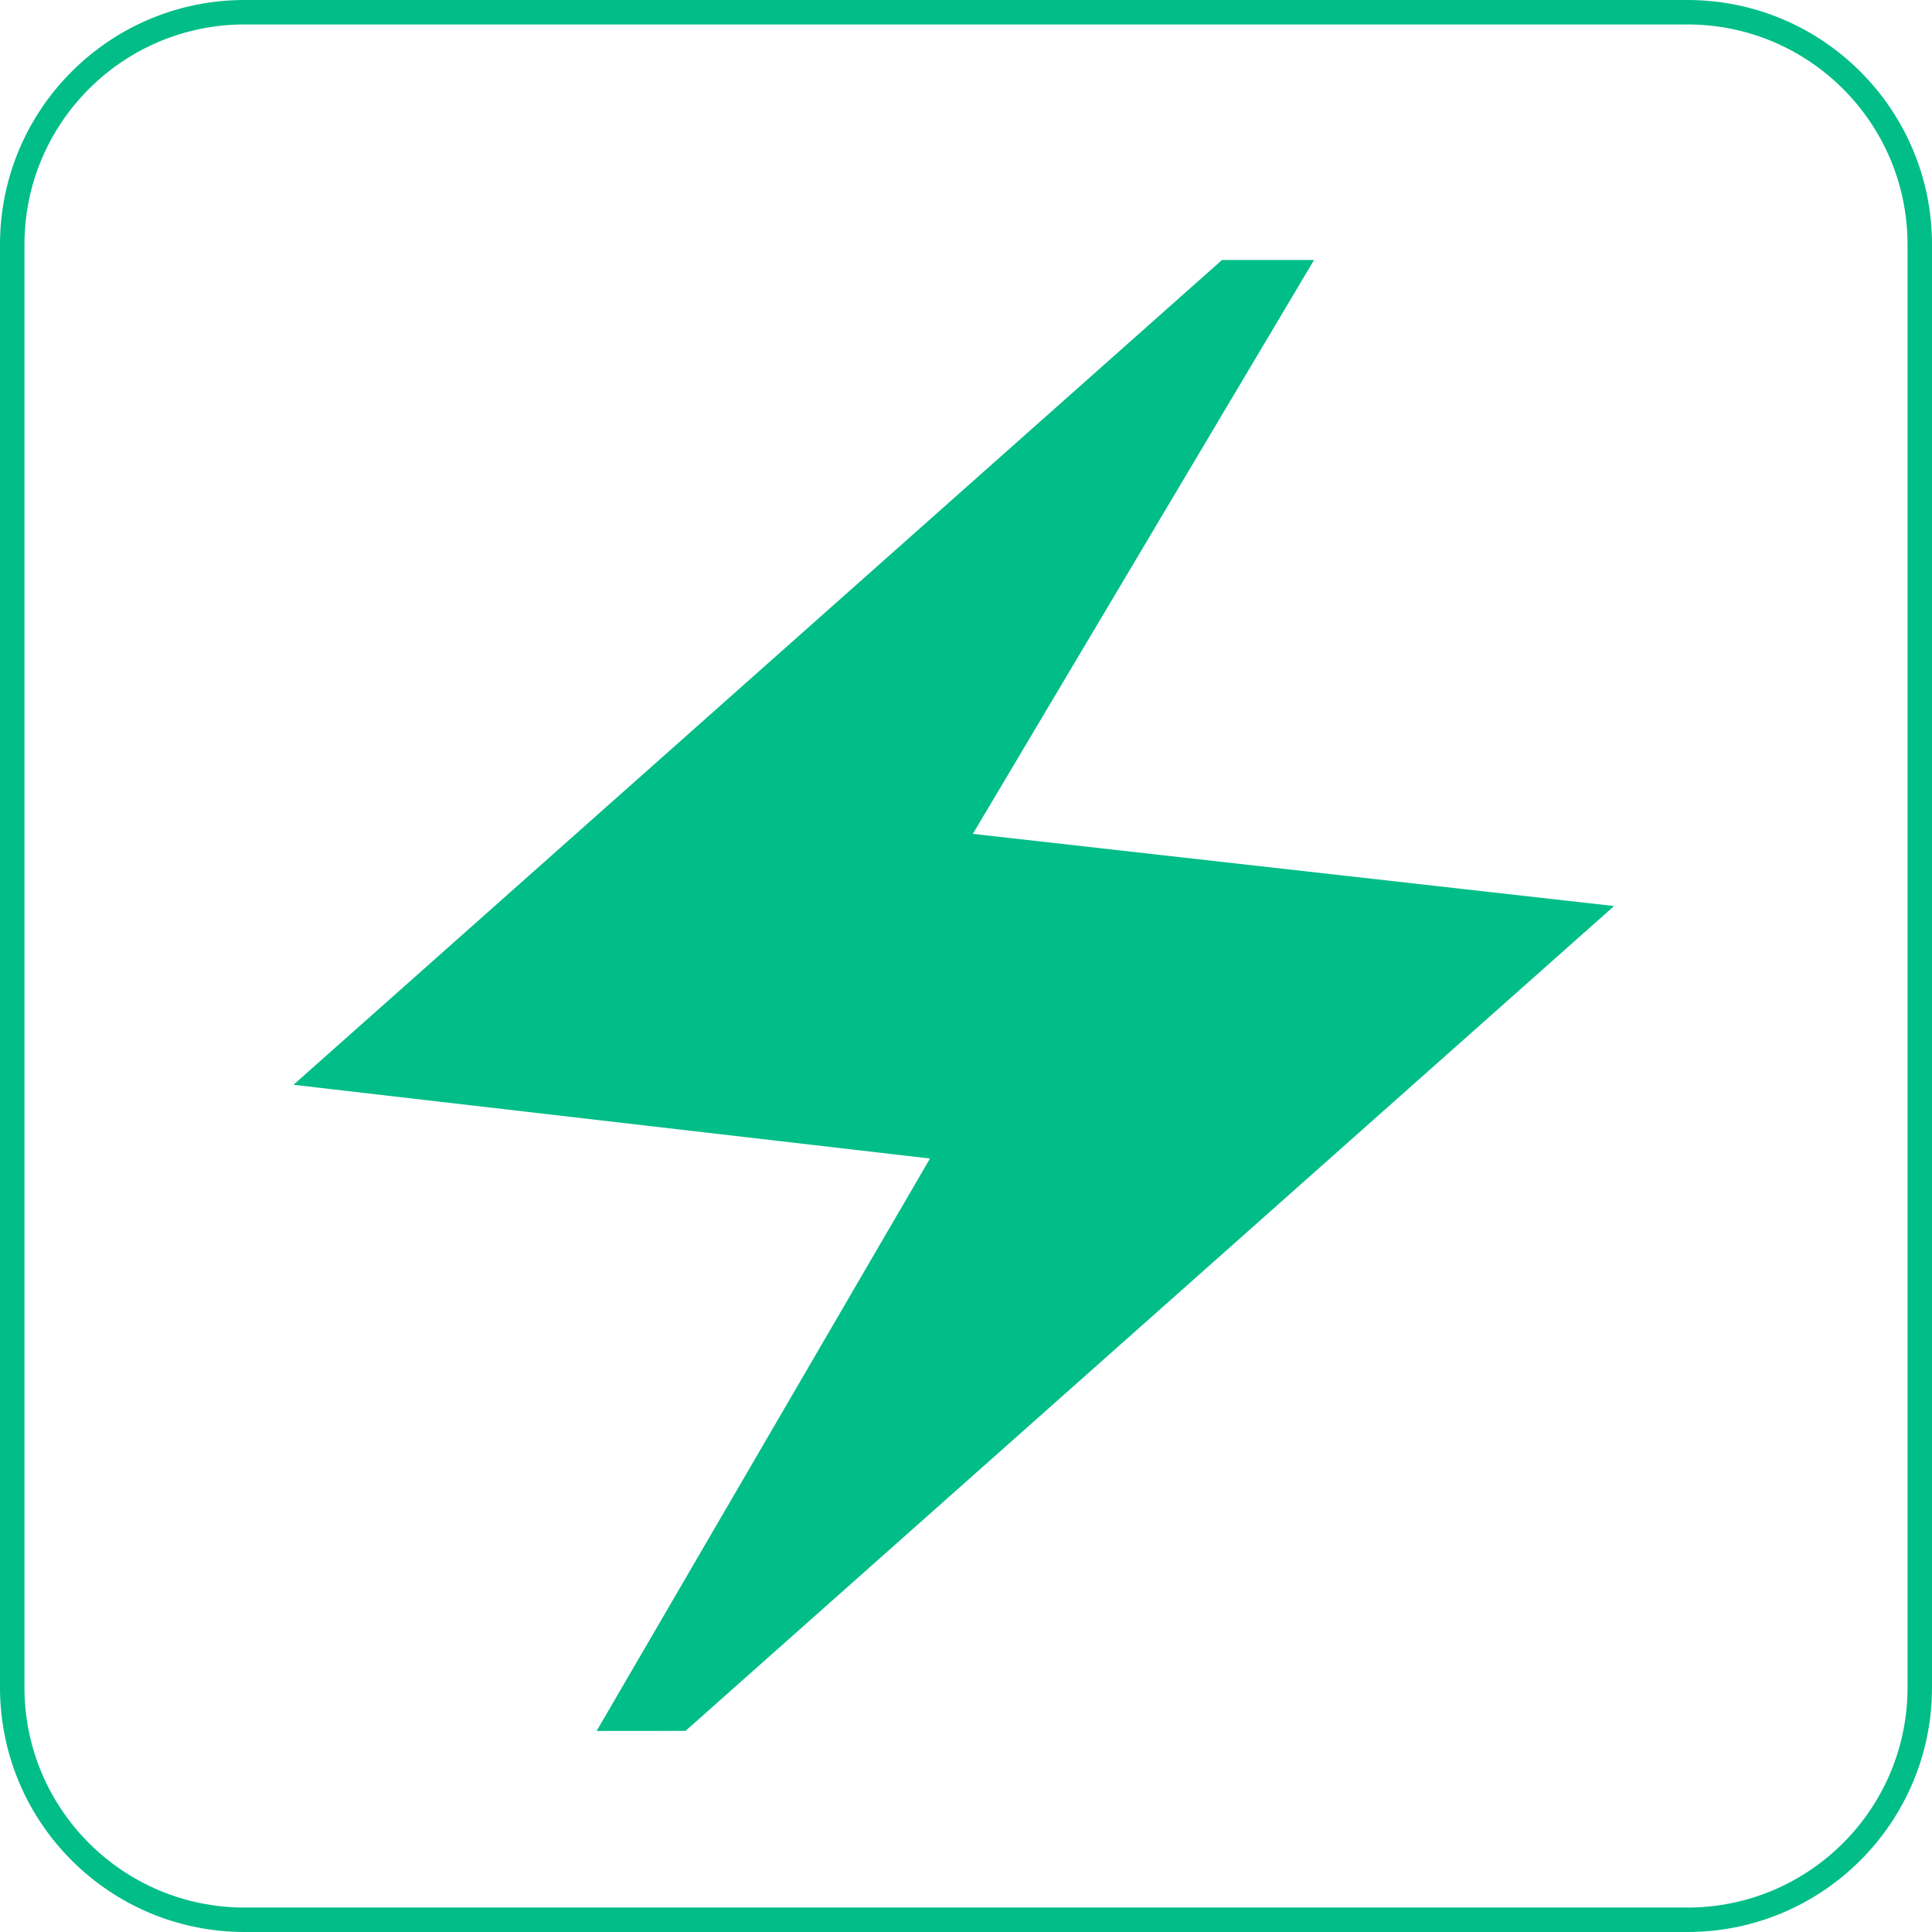
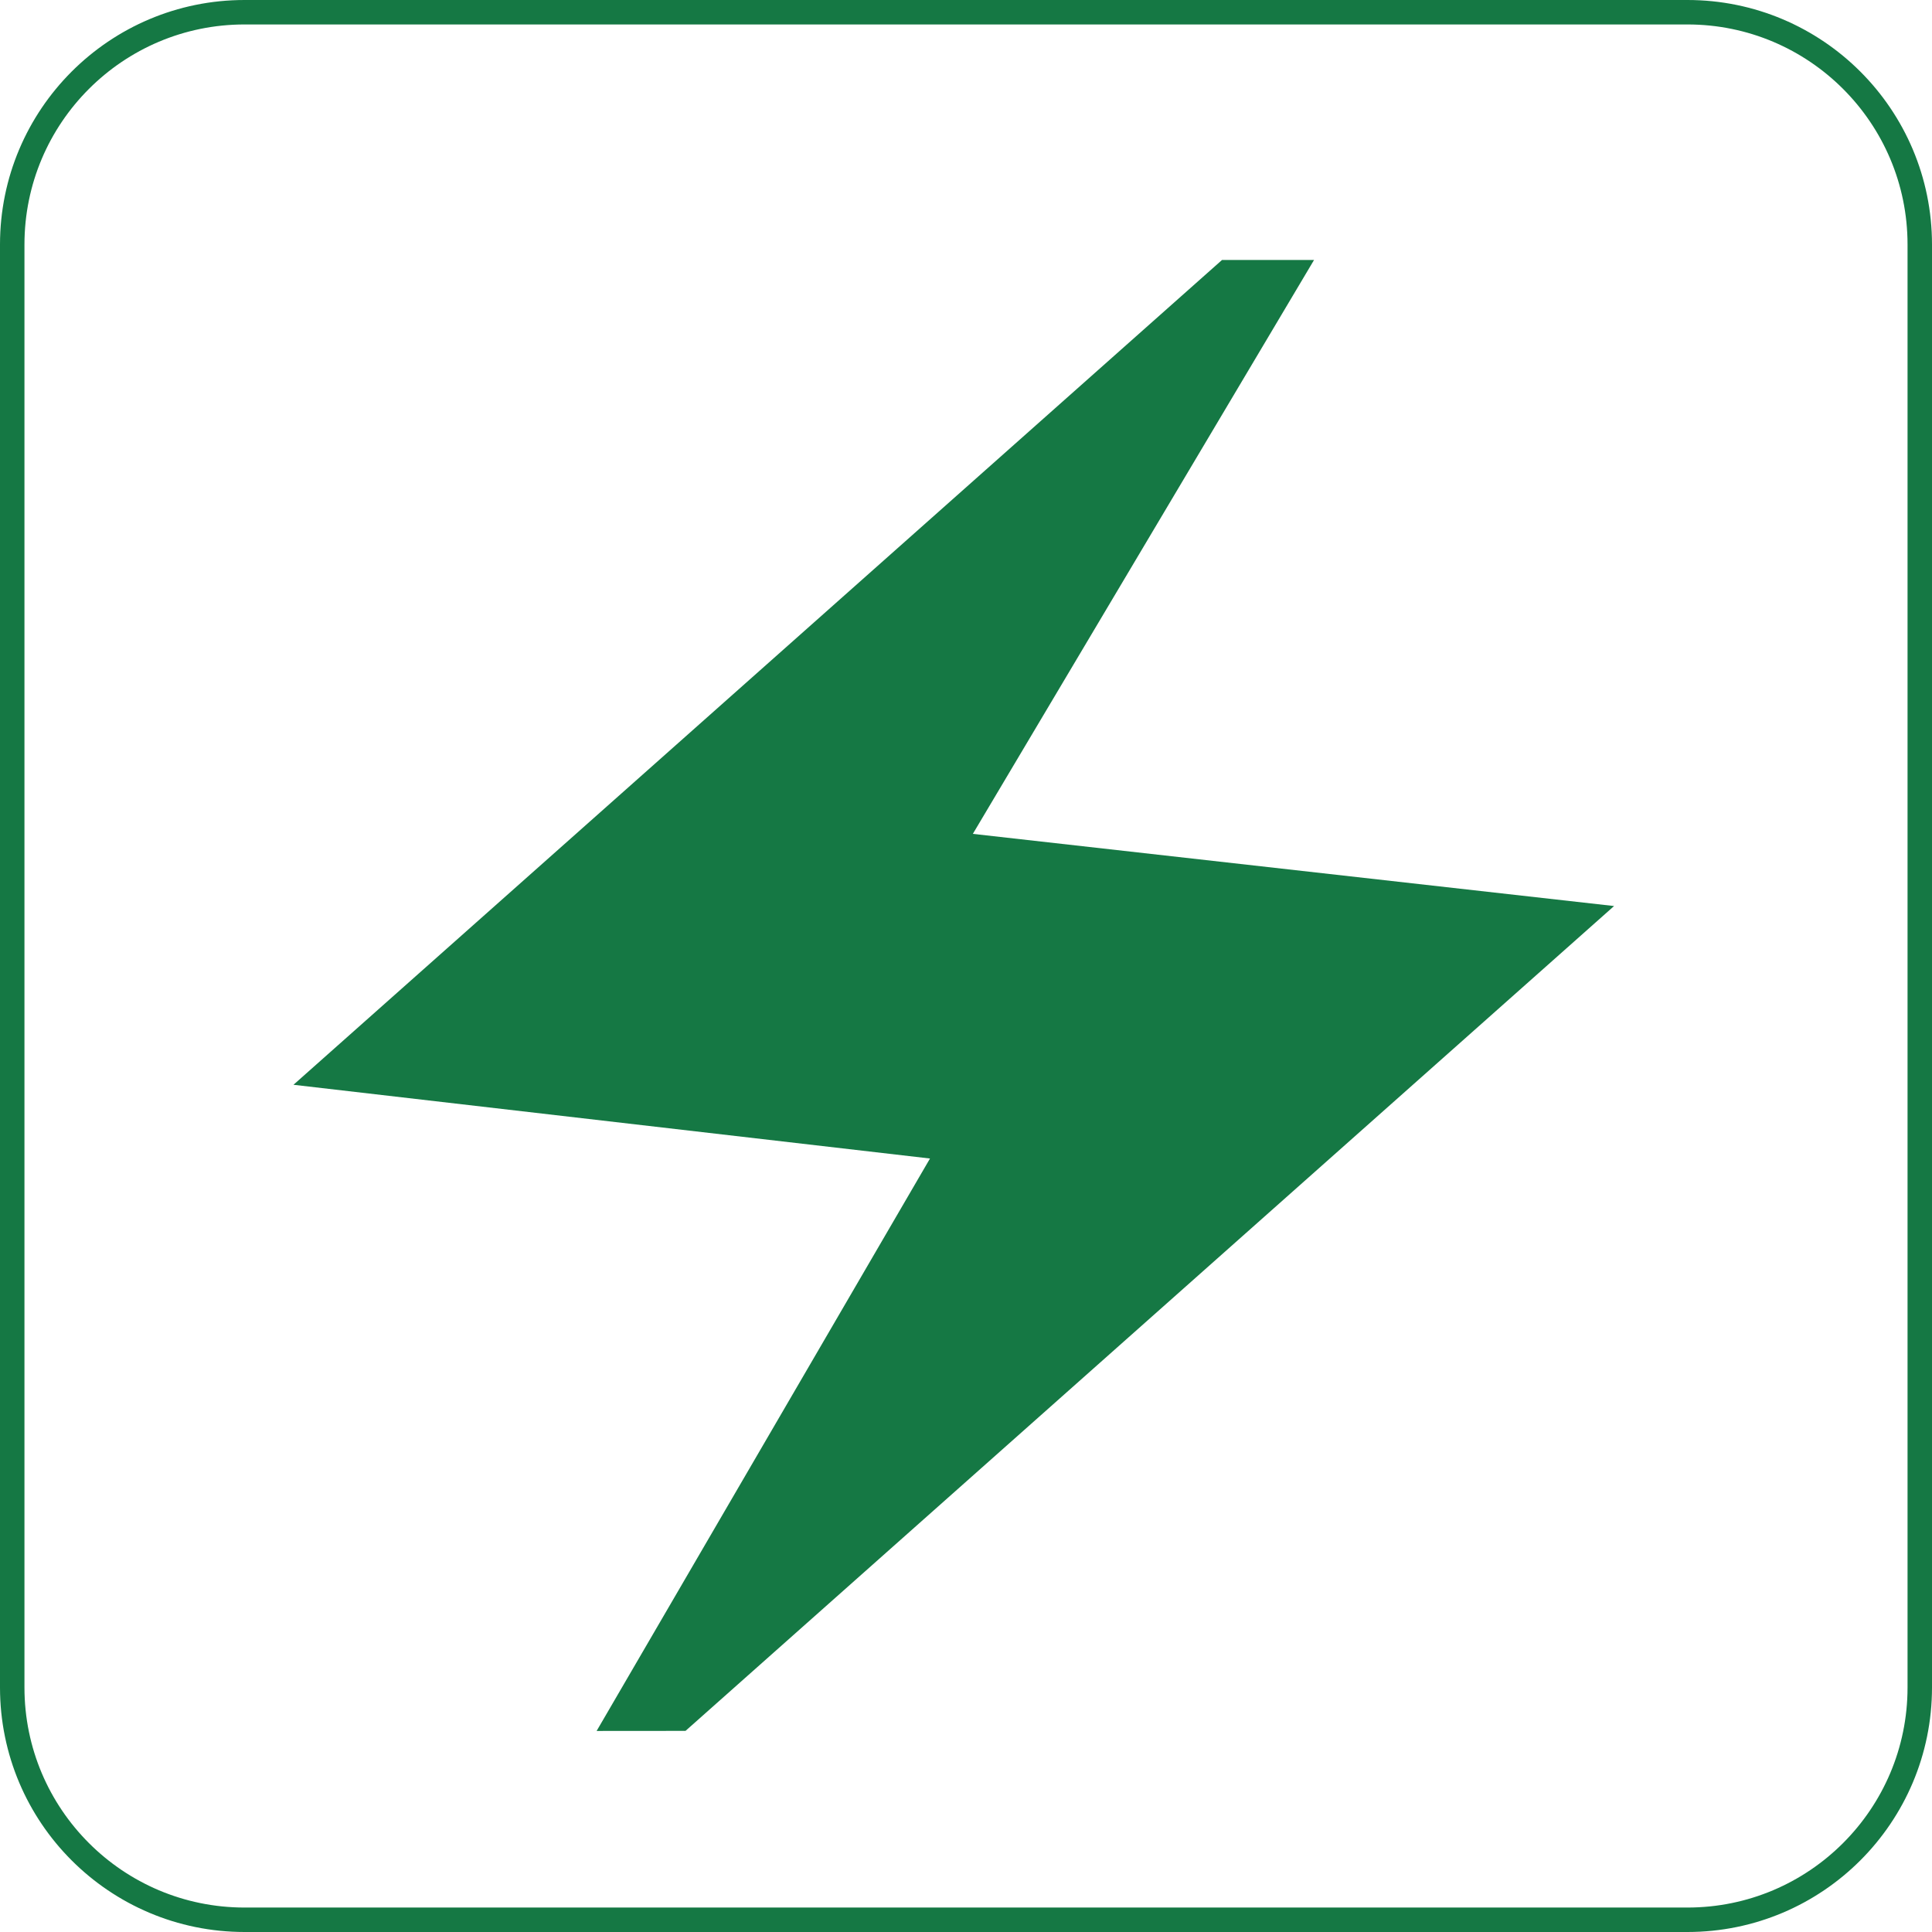
<svg xmlns="http://www.w3.org/2000/svg" width="79" height="79" viewBox="0 0 79 79" fill="none">
-   <rect x="0.5" y="0.5" width="78" height="78" rx="9.5" stroke="#01BD88" />
-   <path d="M24.396 70.779L38.028 47.372L12 44.357L49.969 10.63H53.732L39.78 34.097L66 37.048L28.031 70.776L24.396 70.779Z" fill="#01BD88" />
+   <rect x="0.5" y="0.5" width="78" height="78" rx="9.5" stroke="#157844" />
+   <path d="M24.396 70.779L38.028 47.372L12 44.357L49.969 10.63H53.732L39.78 34.097L66 37.048L28.031 70.776L24.396 70.779Z" fill="#157844" />
</svg>
